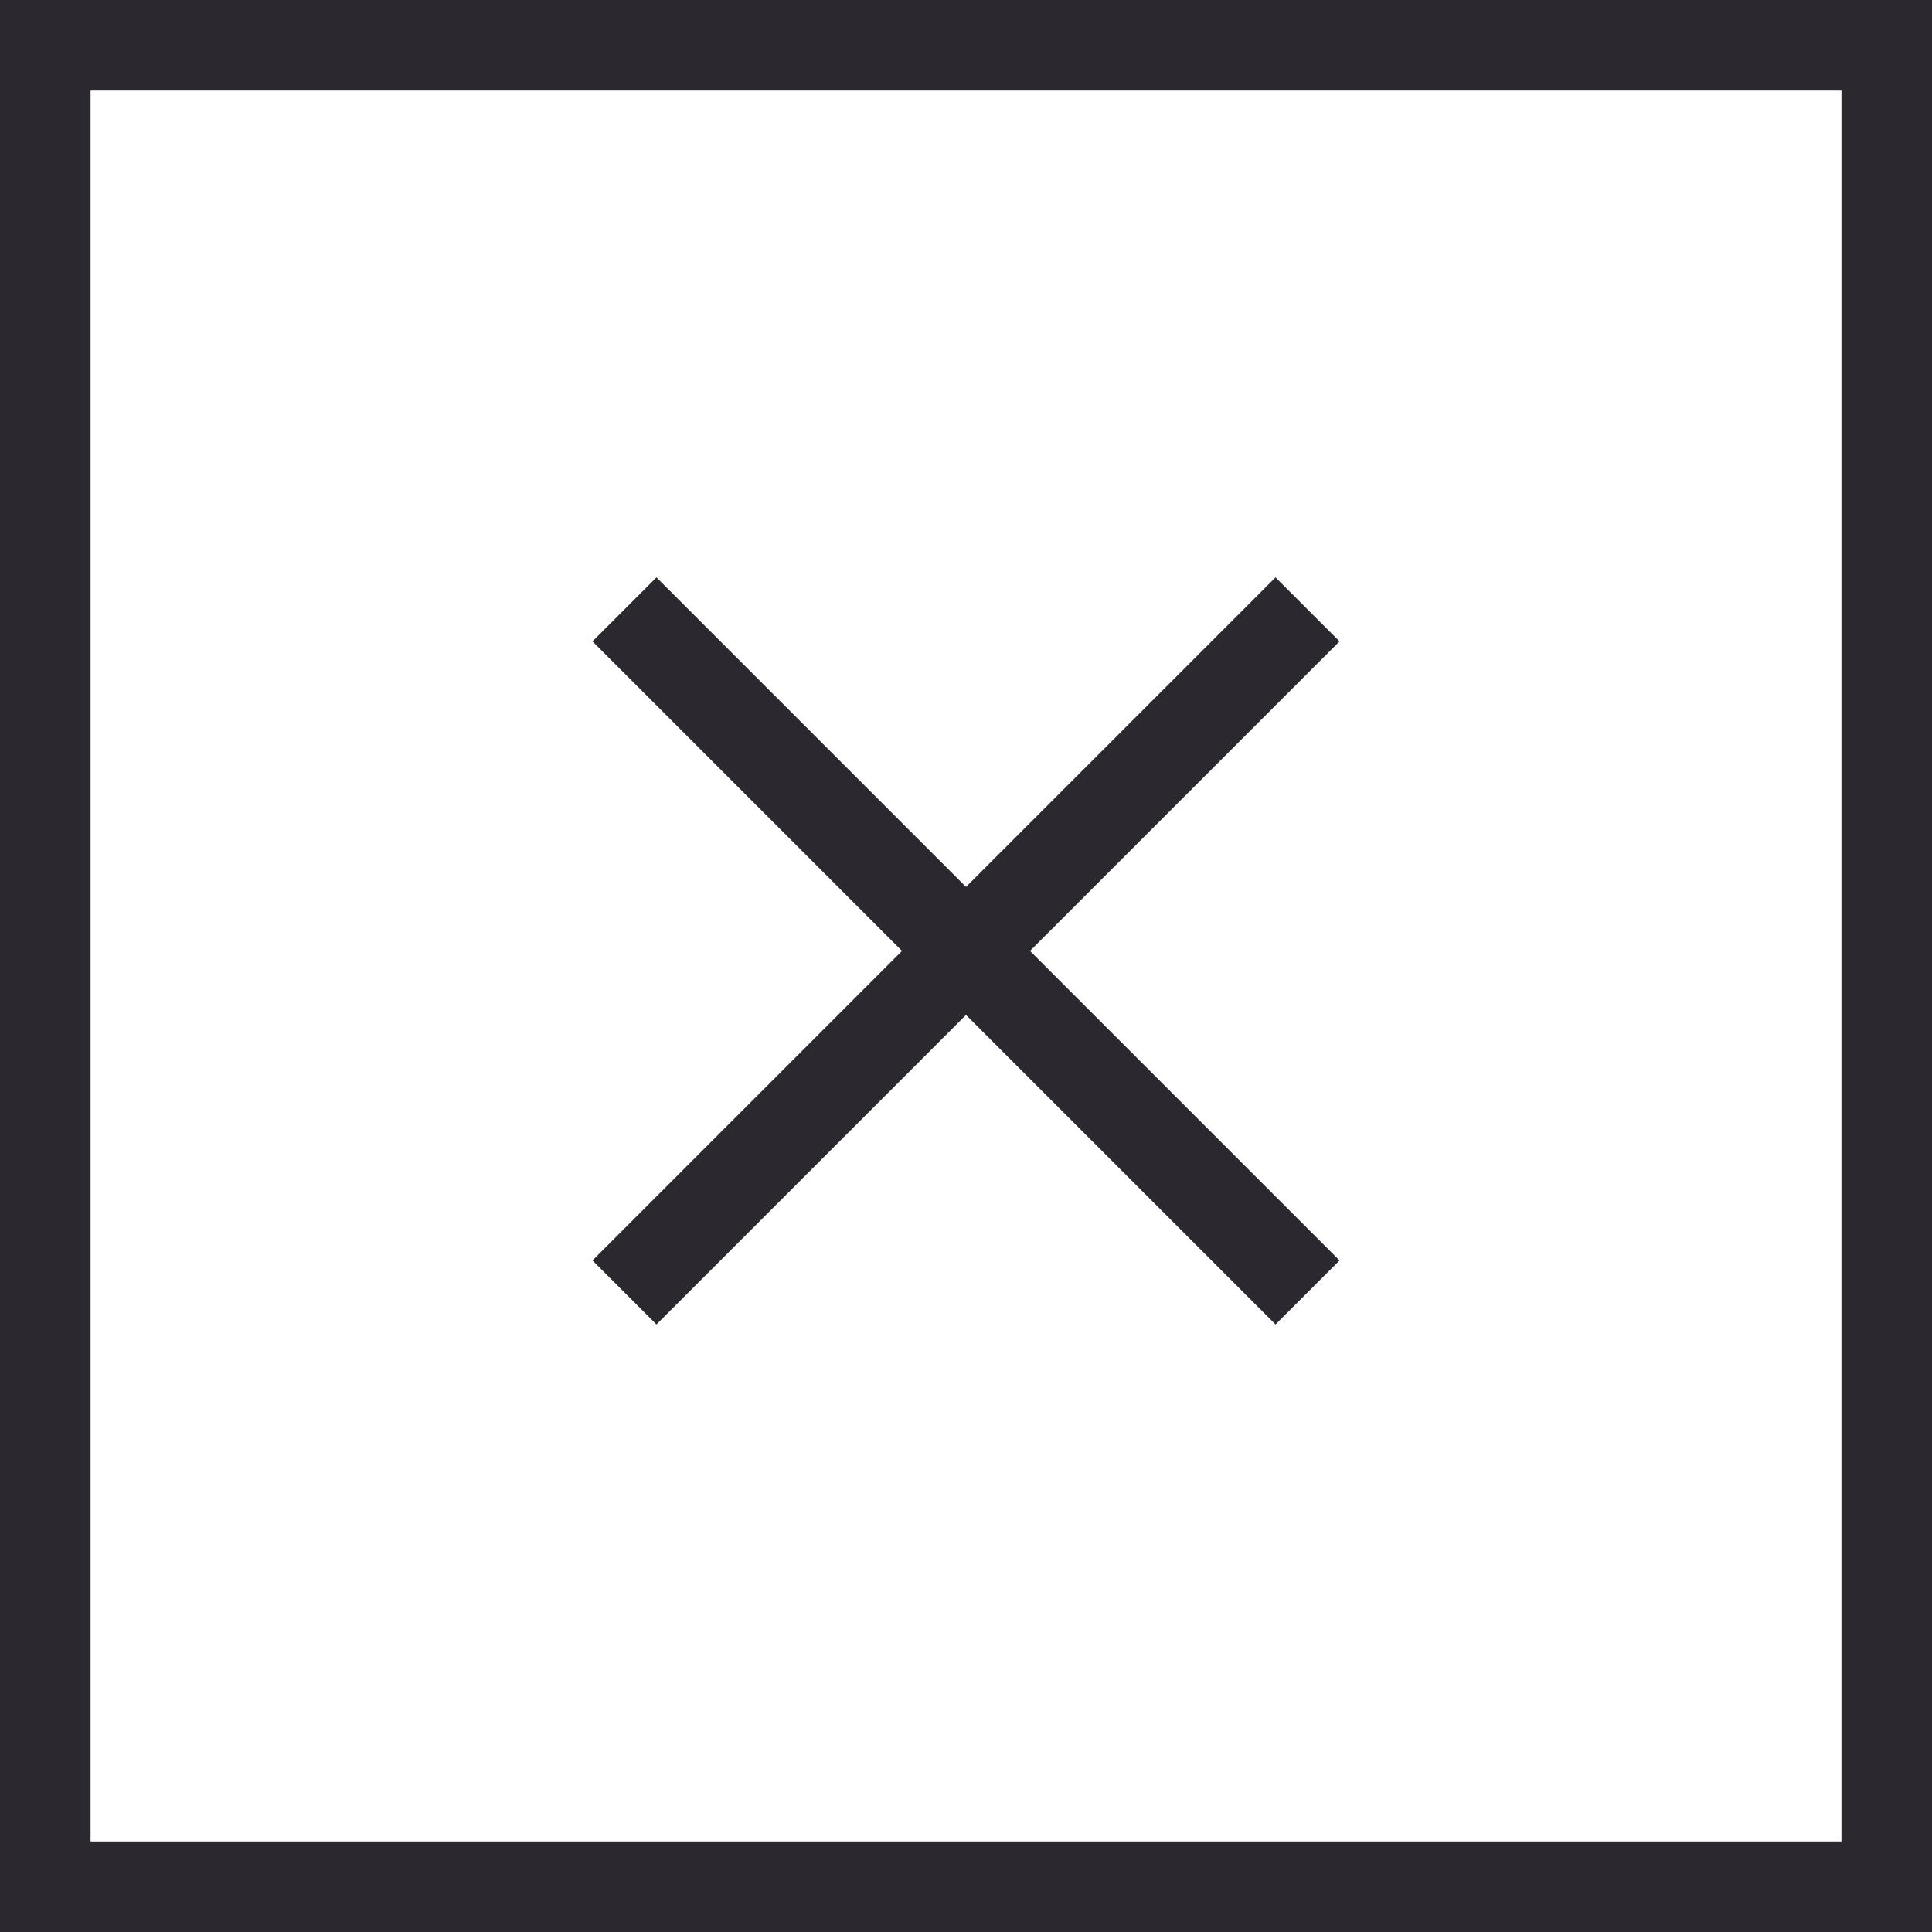
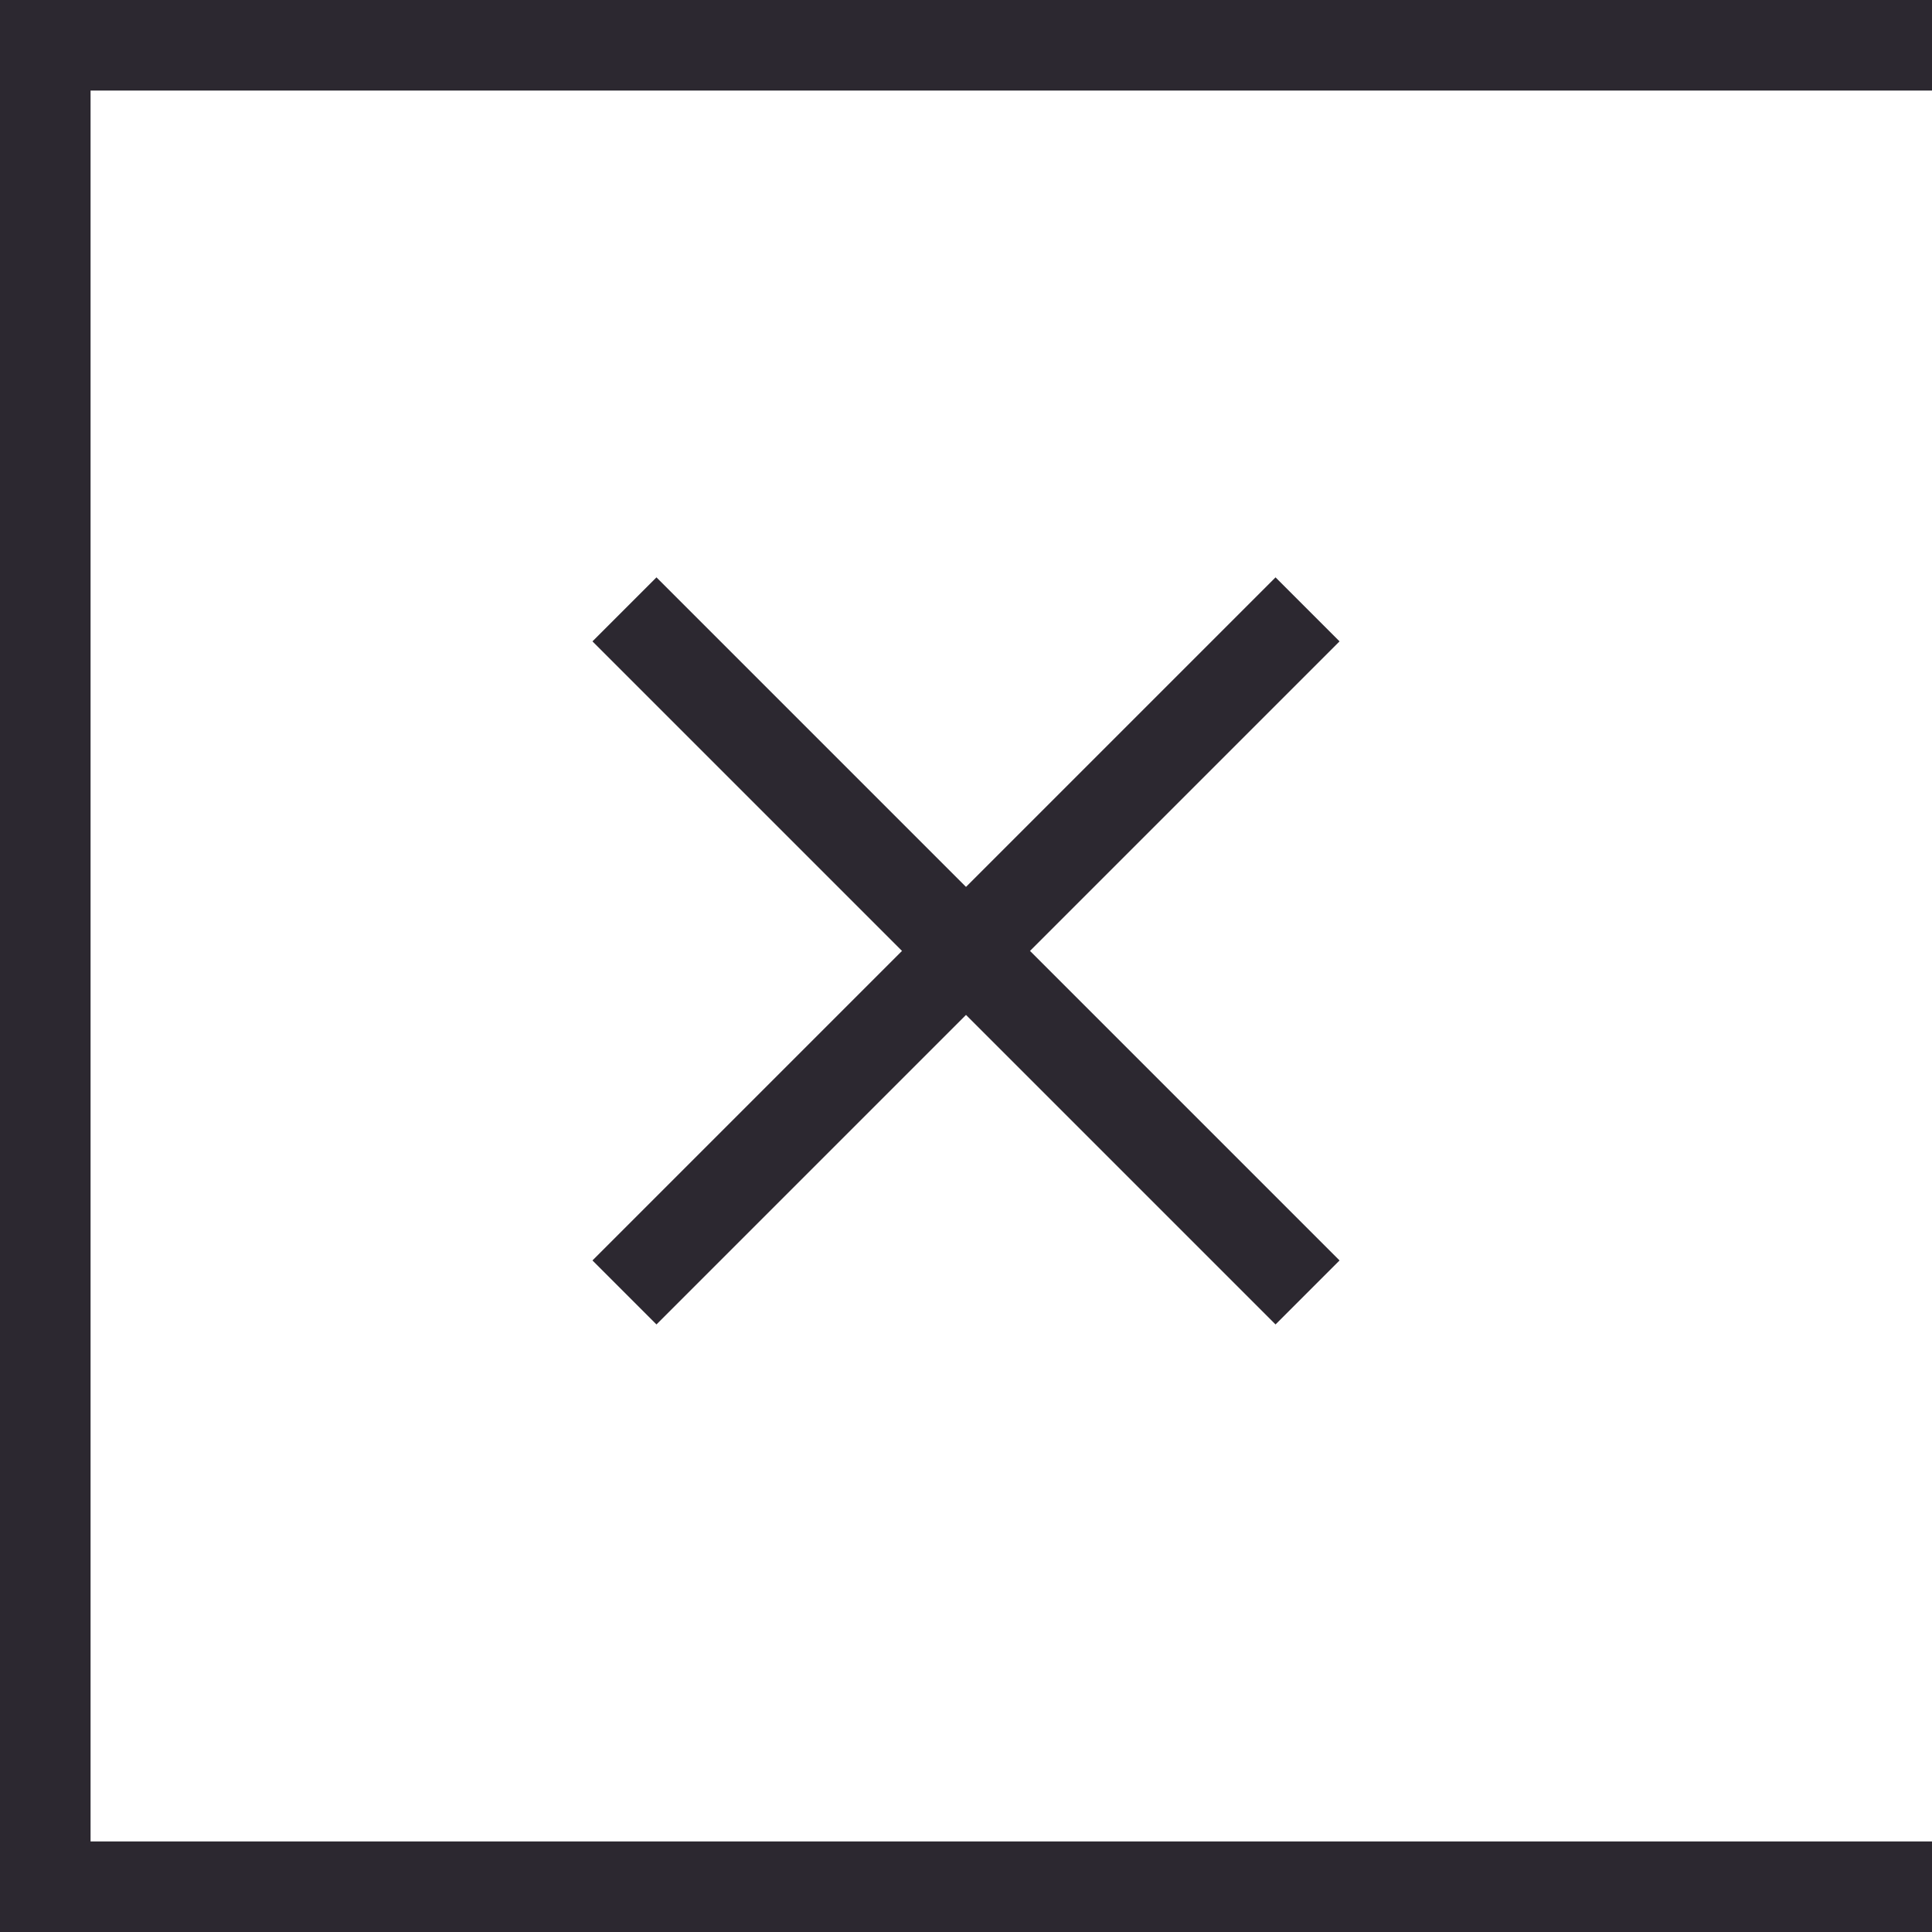
<svg xmlns="http://www.w3.org/2000/svg" width="32" height="32">
  <g fill="none" fill-rule="evenodd">
-     <path fill="#FFF" stroke="#2C2830" stroke-width="1.5" d="M.75.75h30.5v30.5H.75z" />
+     <path fill="#FFF" stroke="#2C2830" stroke-width="1.5" d="M.75.75h40.5v30.5H.75z" />
    <g fill="#2C2830">
      <path d="M10.873 9.563l11.314 11.314-1.06 1.06L9.813 10.623z" />
      <path d="M9.813 20.877L21.127 9.563l1.06 1.06-11.314 11.314z" />
    </g>
  </g>
</svg>
